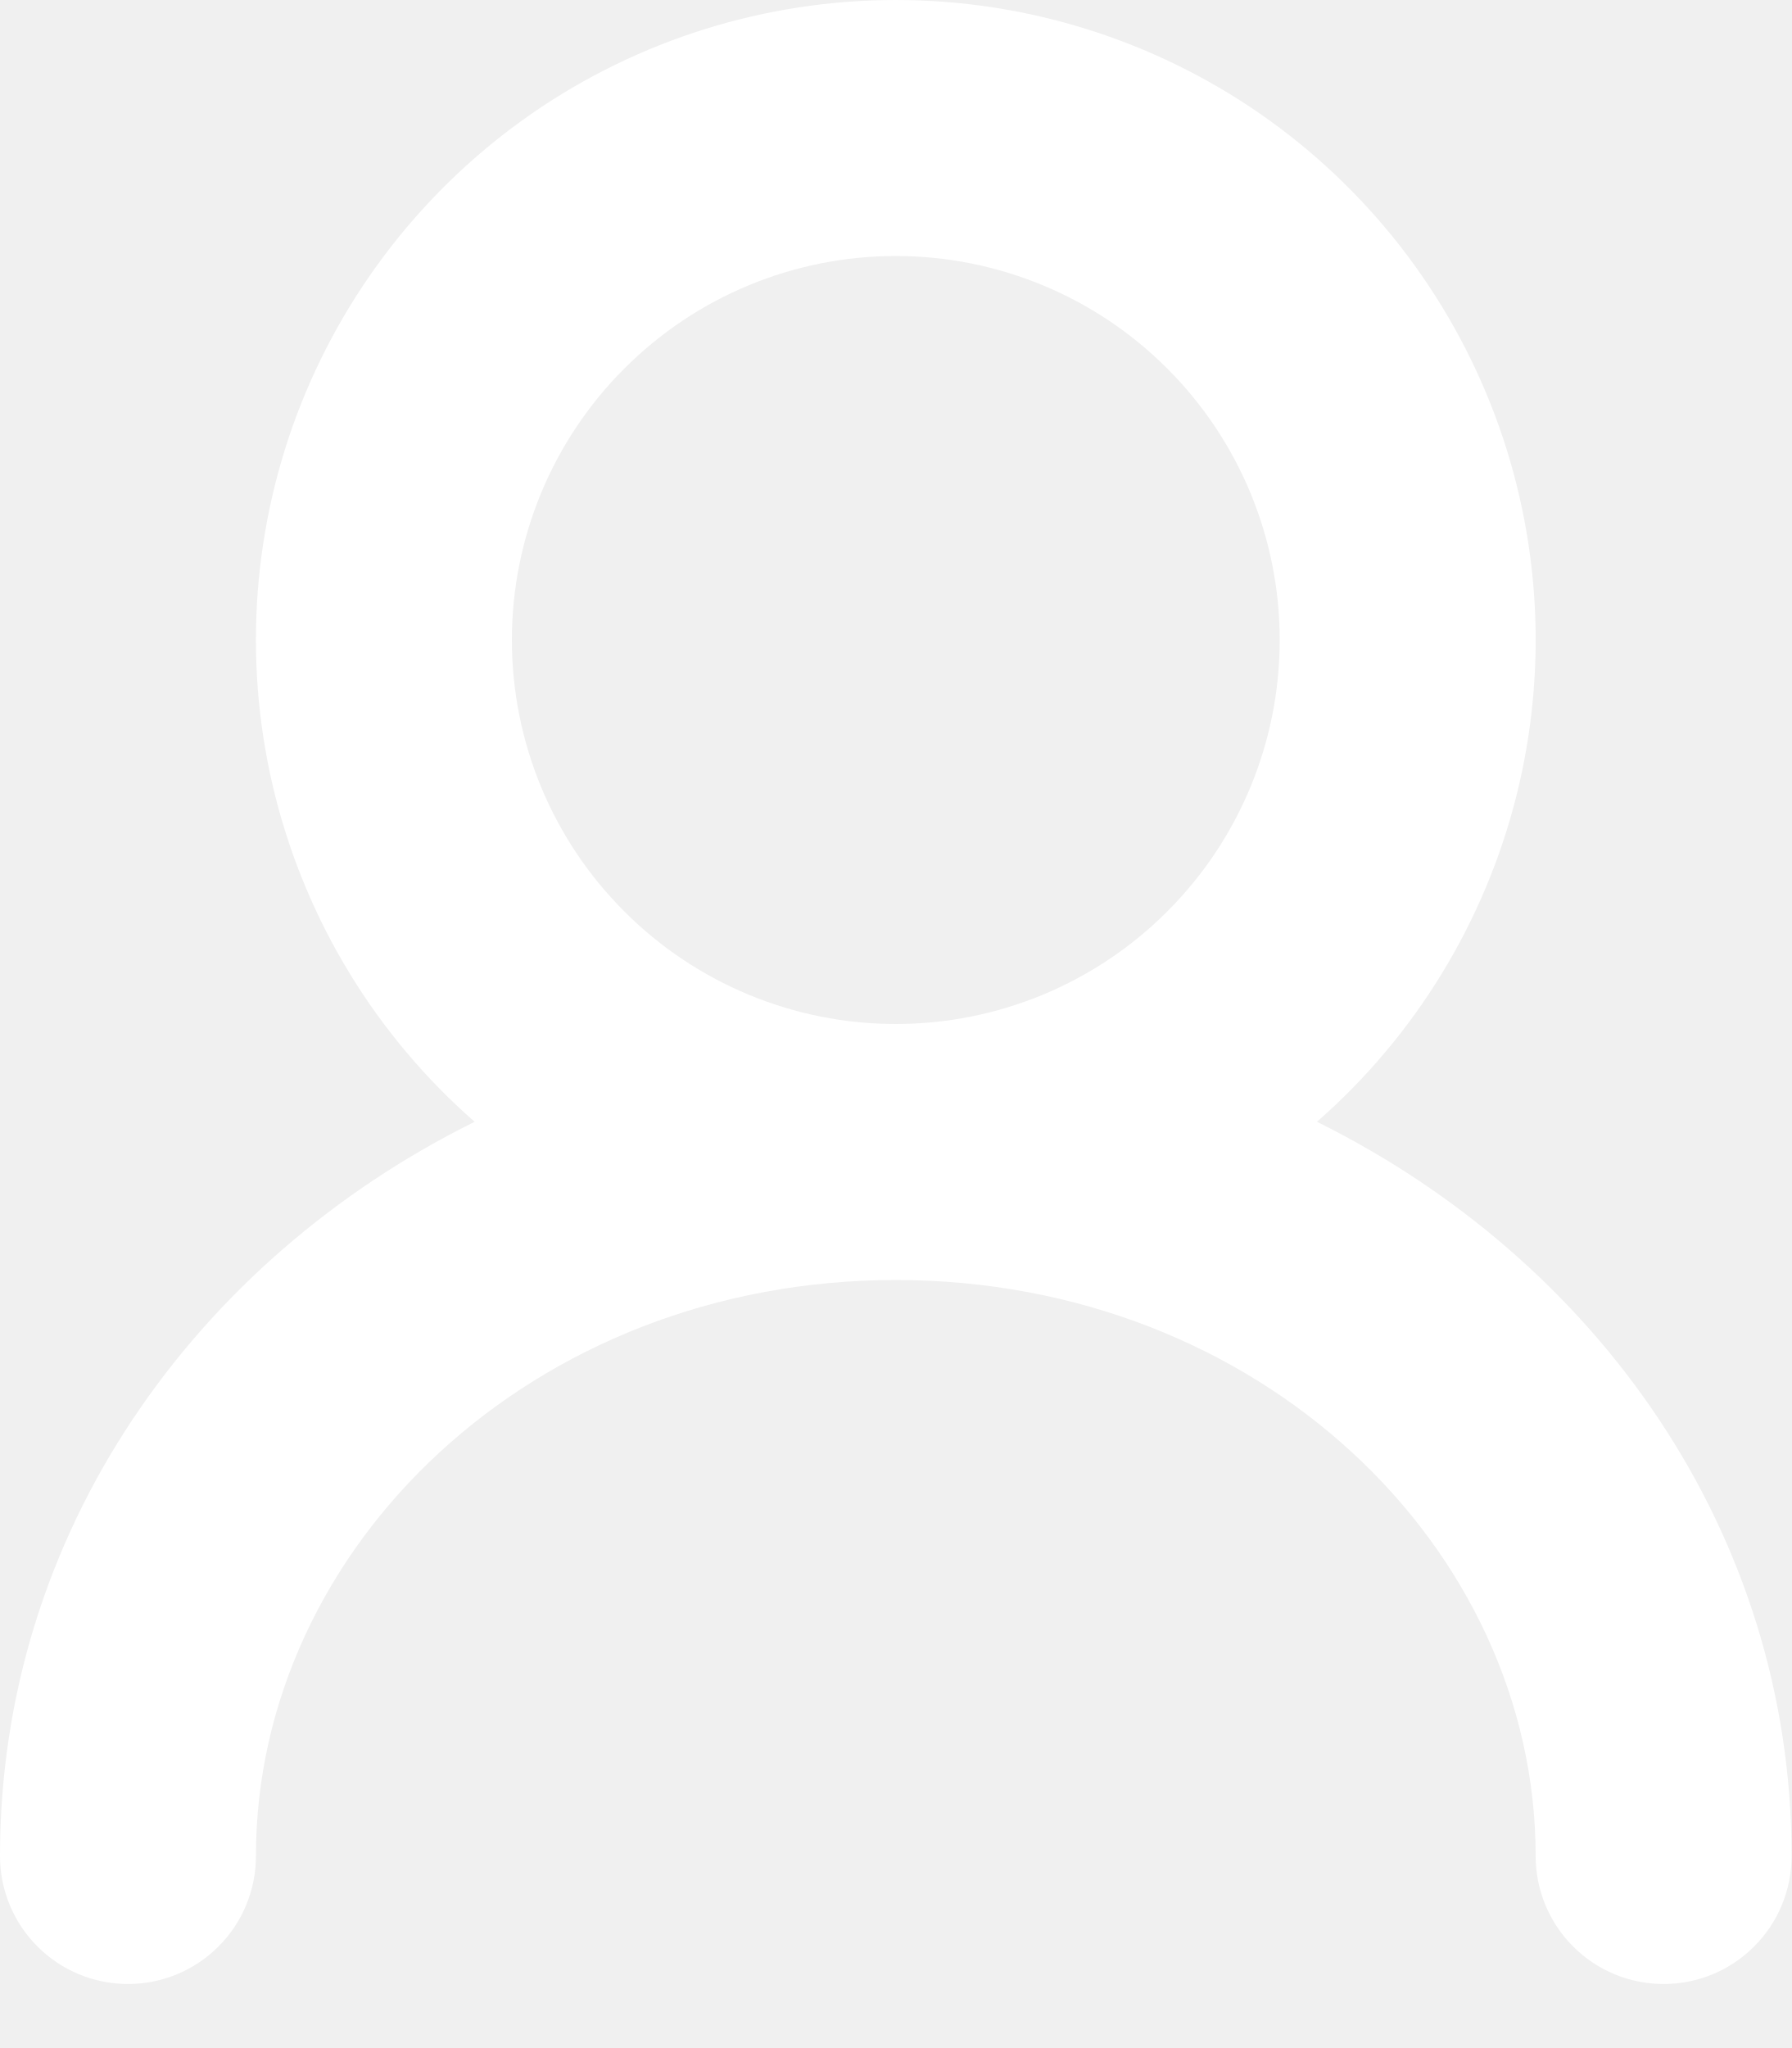
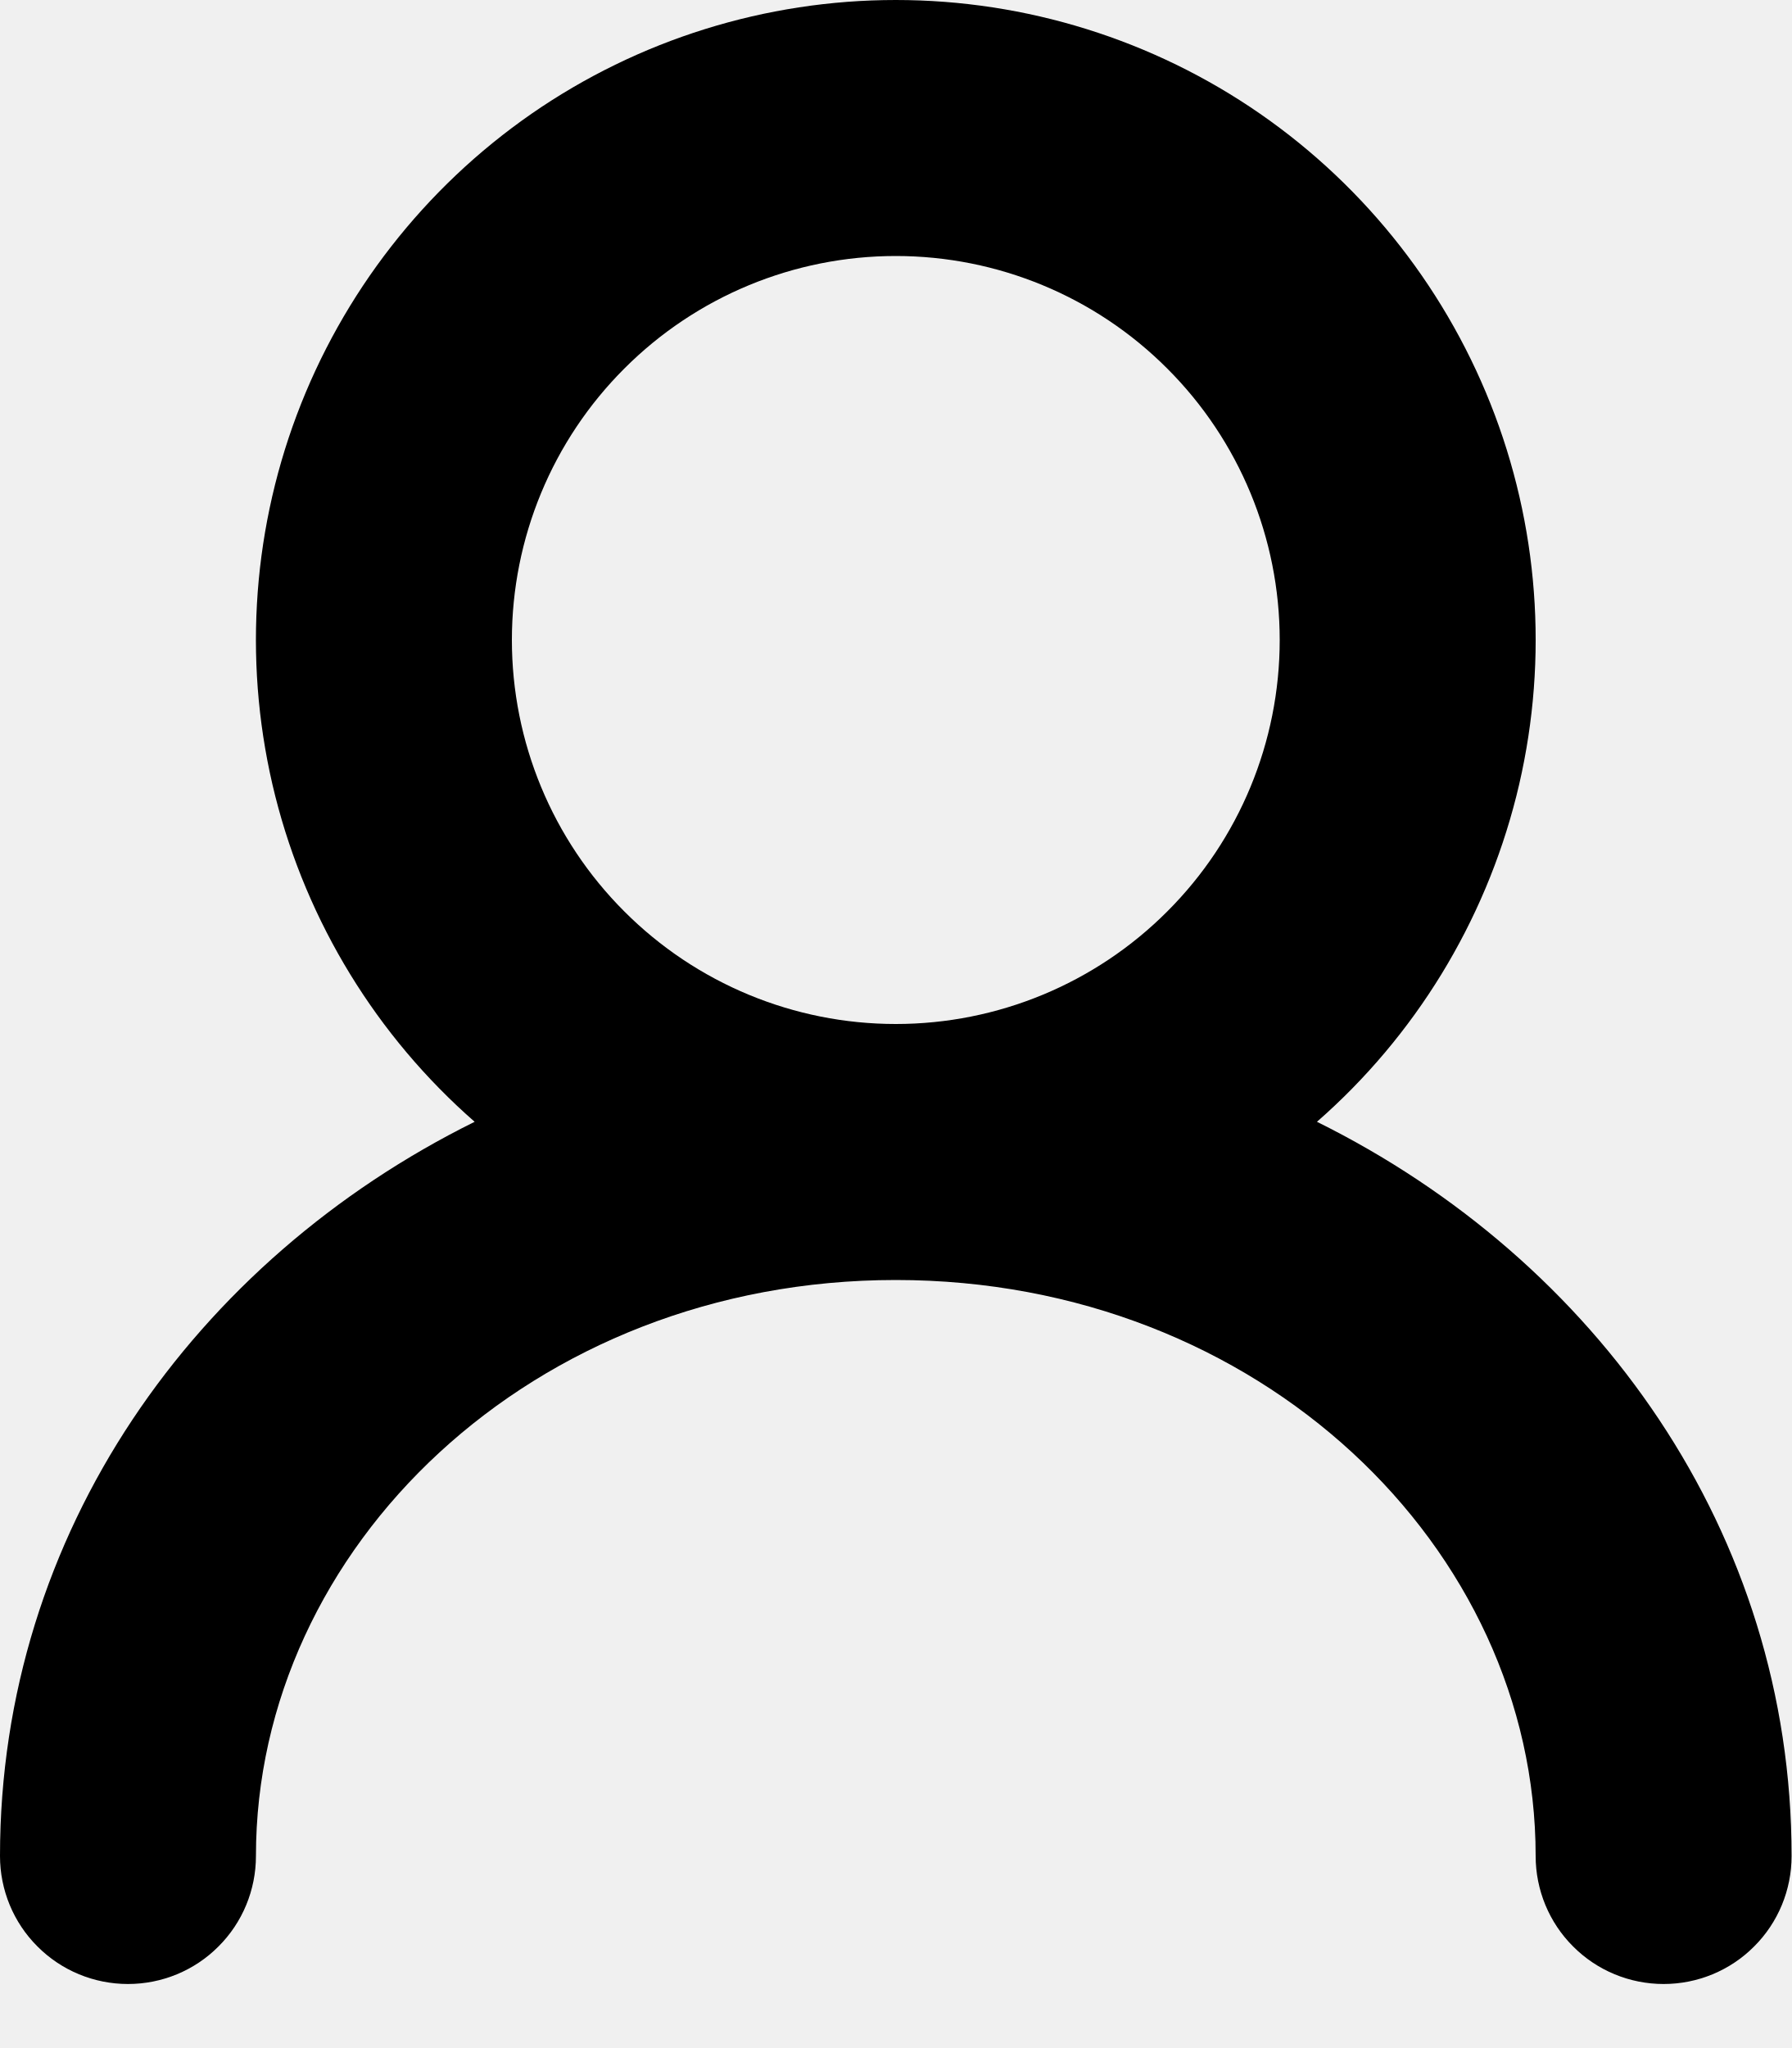
<svg xmlns="http://www.w3.org/2000/svg" width="14" height="16" viewBox="0 0 14 16" fill="none">
-   <path fill-rule="evenodd" clip-rule="evenodd" d="M4 5C4 4.204 4.316 3.441 4.879 2.879C5.441 2.316 6.204 2 7 2C7.796 2 8.559 2.316 9.121 2.879C9.684 3.441 10 4.204 10 5C10 5.796 9.684 6.559 9.121 7.121C8.559 7.684 7.796 8 7 8C6.204 8 5.441 7.684 4.879 7.121C4.316 6.559 4 5.796 4 5ZM10.291 8.764C11.057 8.094 11.6 7.207 11.849 6.22C12.097 5.234 12.039 4.195 11.681 3.242C11.323 2.29 10.684 1.469 9.847 0.889C9.011 0.31 8.017 -0 7 -0C5.983 -0 4.989 0.31 4.153 0.889C3.317 1.469 2.677 2.29 2.319 3.242C1.961 4.195 1.903 5.234 2.151 6.22C2.4 7.207 2.943 8.094 3.709 8.764C1.525 9.845 0 11.974 0 14.5C0 14.765 0.105 15.02 0.293 15.207C0.48 15.395 0.735 15.5 1 15.5C1.265 15.5 1.52 15.395 1.707 15.207C1.895 15.02 2 14.765 2 14.5C2 12.095 4.155 10 7 10C9.845 10 12 12.095 12 14.5C12 14.765 12.105 15.02 12.293 15.207C12.48 15.395 12.735 15.5 13 15.5C13.265 15.5 13.52 15.395 13.707 15.207C13.895 15.02 14 14.765 14 14.5C14 11.974 12.475 9.845 10.291 8.764Z" fill="white" />
+   <path fill-rule="evenodd" clip-rule="evenodd" d="M4 5C4 4.204 4.316 3.441 4.879 2.879C5.441 2.316 6.204 2 7 2C7.796 2 8.559 2.316 9.121 2.879C9.684 3.441 10 4.204 10 5C10 5.796 9.684 6.559 9.121 7.121C8.559 7.684 7.796 8 7 8C6.204 8 5.441 7.684 4.879 7.121C4.316 6.559 4 5.796 4 5ZM10.291 8.764C11.057 8.094 11.6 7.207 11.849 6.22C12.097 5.234 12.039 4.195 11.681 3.242C11.323 2.29 10.684 1.469 9.847 0.889C9.011 0.31 8.017 -0 7 -0C5.983 -0 4.989 0.31 4.153 0.889C3.317 1.469 2.677 2.29 2.319 3.242C1.961 4.195 1.903 5.234 2.151 6.22C2.4 7.207 2.943 8.094 3.709 8.764C1.525 9.845 0 11.974 0 14.5C0 14.765 0.105 15.02 0.293 15.207C0.48 15.395 0.735 15.5 1 15.5C1.265 15.5 1.52 15.395 1.707 15.207C1.895 15.02 2 14.765 2 14.5C2 12.095 4.155 10 7 10C9.845 10 12 12.095 12 14.5C12 14.765 12.105 15.02 12.293 15.207C12.48 15.395 12.735 15.5 13 15.5C13.265 15.5 13.52 15.395 13.707 15.207C13.895 15.02 14 14.765 14 14.5C14 11.974 12.475 9.845 10.291 8.764Z" fill="currentColor" />
</svg>
